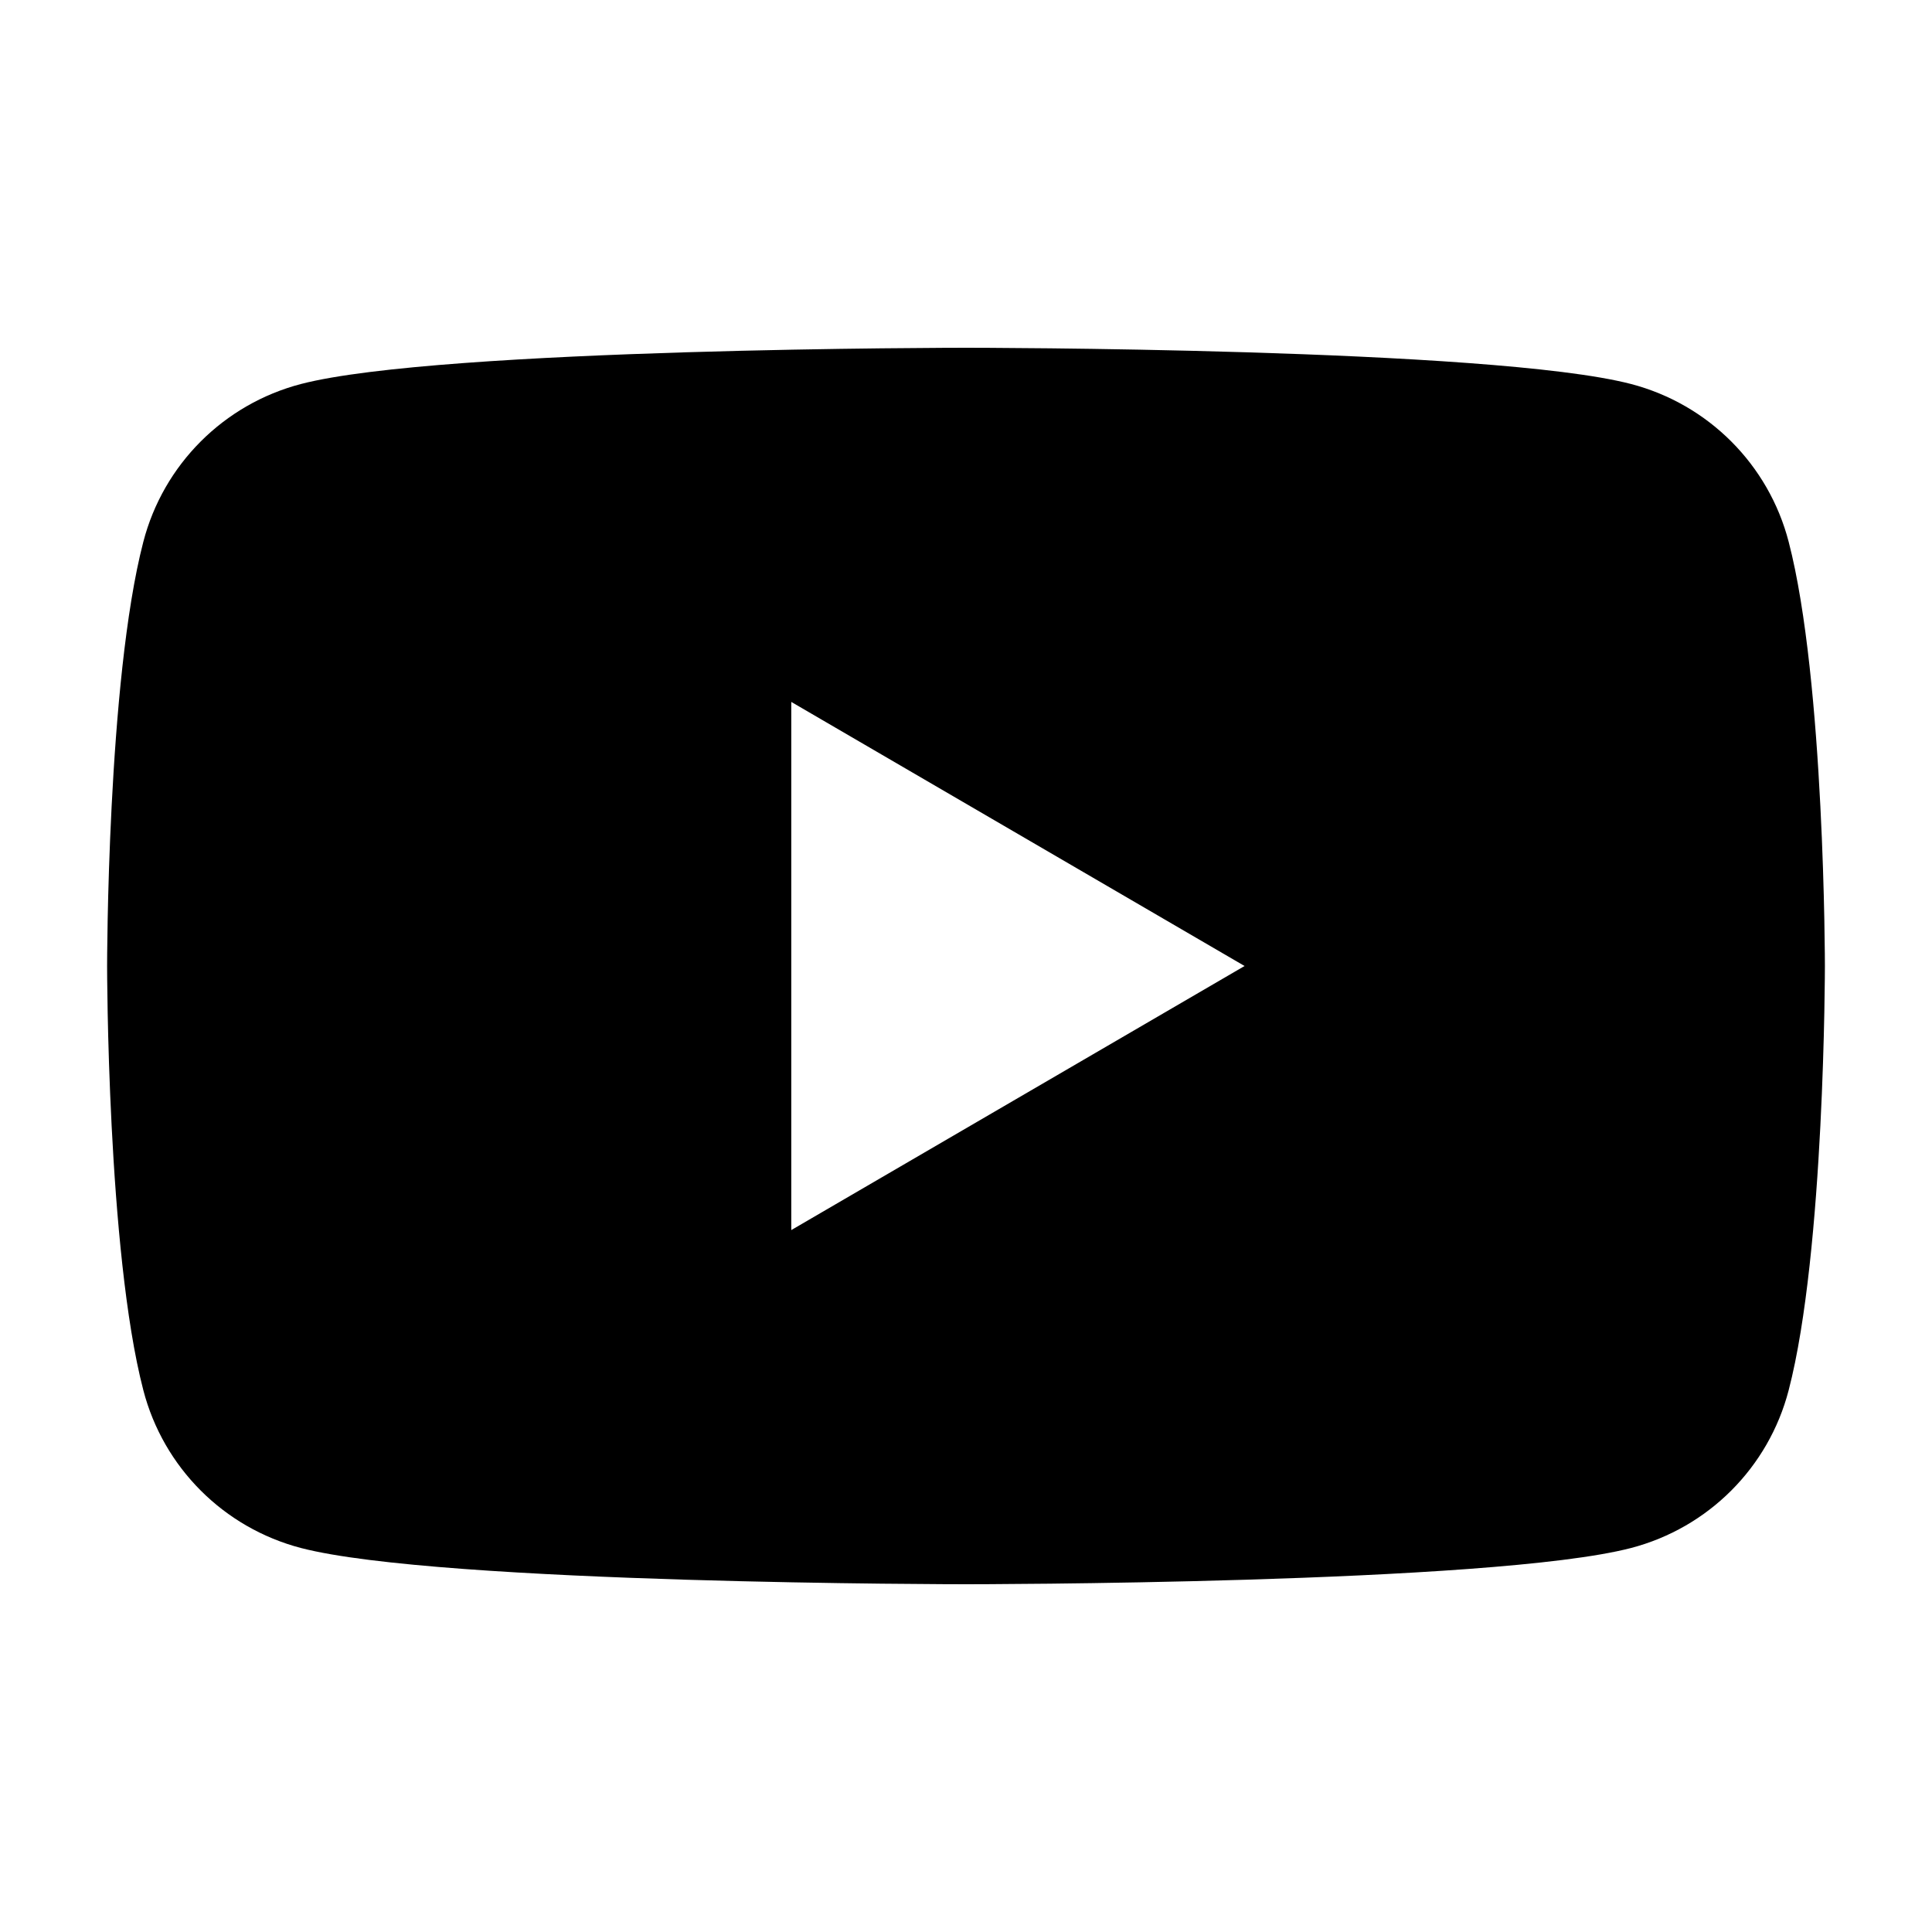
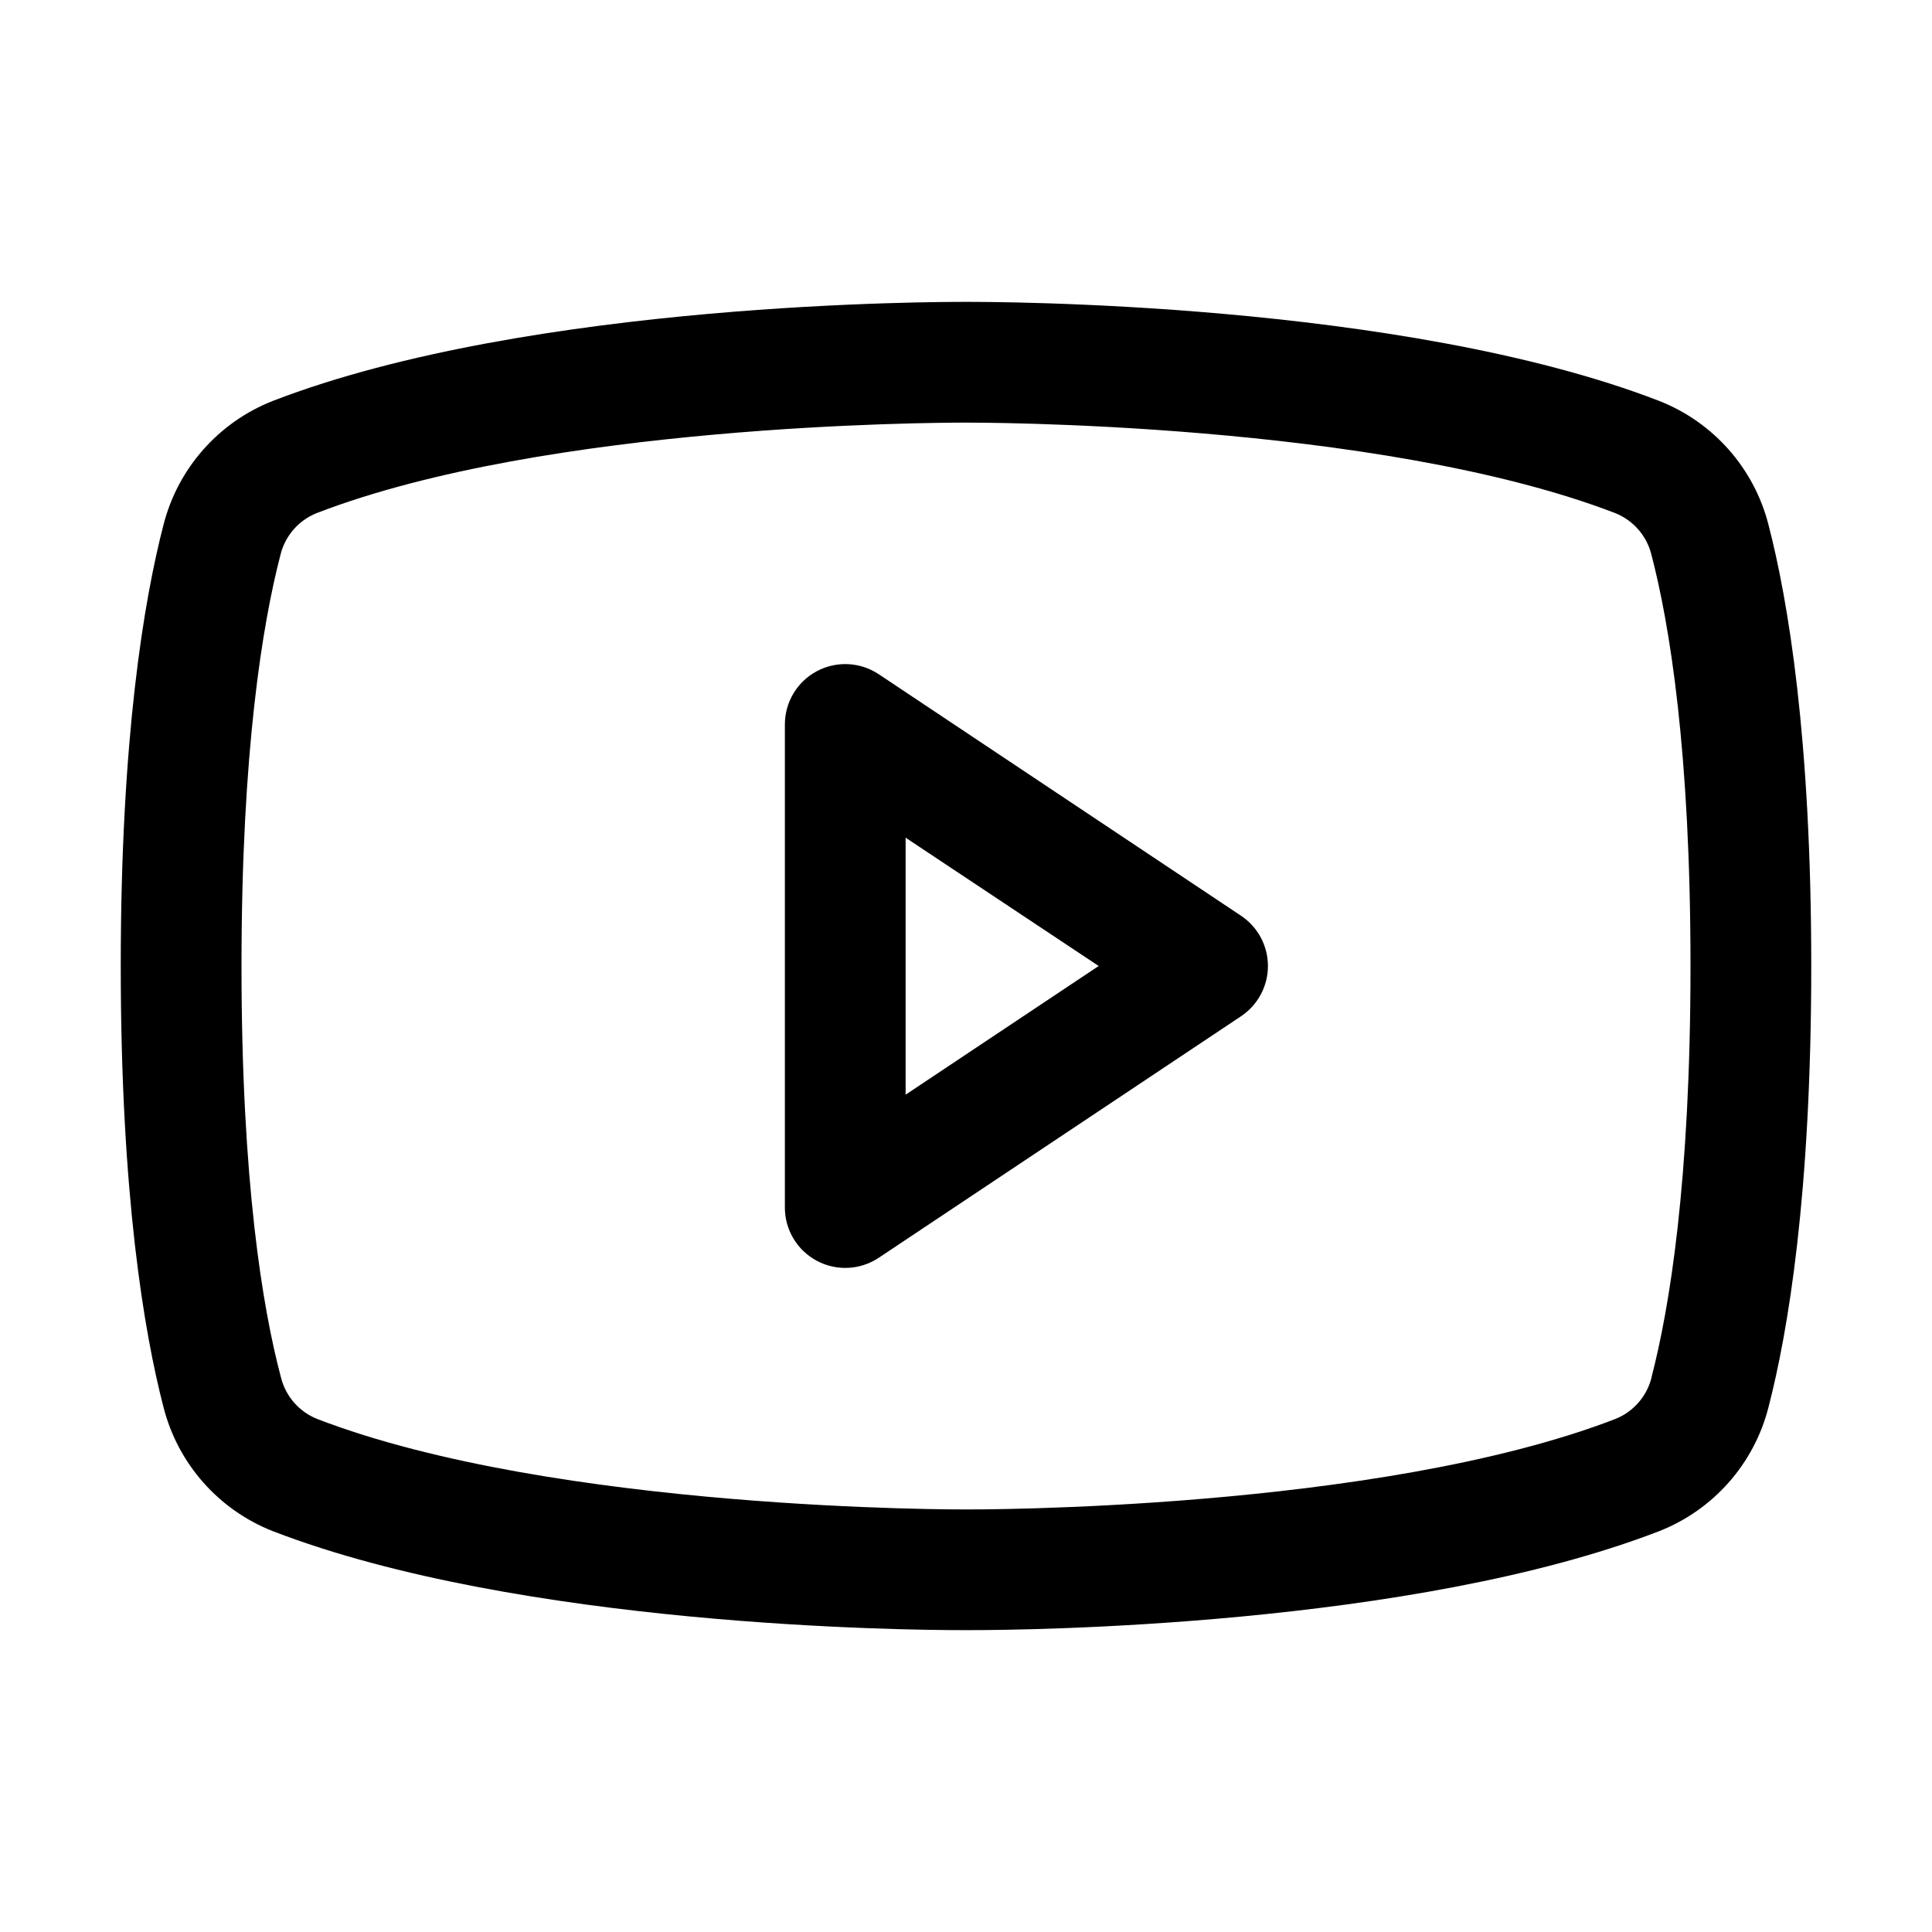
- <svg xmlns="http://www.w3.org/2000/svg" width="16" height="16" viewBox="0 0 16 16" fill="none">
-   <path d="M14.813 4.487C14.647 3.847 14.147 3.347 13.507 3.18C12.353 2.88 8 2.88 8 2.88C8 2.88 3.647 2.88 2.493 3.18C1.853 3.347 1.353 3.847 1.187 4.487C0.887 5.64 0.887 8 0.887 8C0.887 8 0.887 10.36 1.187 11.513C1.353 12.153 1.853 12.653 2.493 12.82C3.647 13.12 8 13.12 8 13.12C8 13.12 12.353 13.12 13.507 12.82C14.147 12.653 14.647 12.153 14.813 11.513C15.113 10.36 15.113 8 15.113 8C15.113 8 15.113 5.64 14.813 4.487ZM6.553 10.187V5.813L10.307 8L6.553 10.187Z" fill="currentColor" />
+ <svg xmlns="http://www.w3.org/2000/svg" viewBox="0 0 256 256" fill="currentColor">
+   <path d="M164.44,121.34l-48-32A8,8,0,0,0,104,96v64a8,8,0,0,0,12.44,6.66l48-32a8,8,0,0,0,0-13.32ZM120,145.05V111l25.58,17ZM234.33,69.52a24,24,0,0,0-14.49-16.4C185.56,39.88,131,40,128,40s-57.56-.12-91.84,13.12a24,24,0,0,0-14.49,16.4C19.08,79.5,16,97.74,16,128s3.08,48.5,5.67,58.48a24,24,0,0,0,14.49,16.41C69,215.56,120.4,216,127.34,216h1.32c6.94,0,58.37-.44,91.18-13.11a24,24,0,0,0,14.49-16.41c2.59-10,5.67-28.22,5.67-58.48S236.92,79.5,234.33,69.52Zm-15.49,113a8,8,0,0,1-4.77,5.49c-31.65,12.22-85.48,12-86,12H128c-.54,0-54.33.2-86-12a8,8,0,0,1-4.77-5.49C34.8,173.39,32,156.57,32,128s2.8-45.39,5.16-54.47A8,8,0,0,1,41.93,68c30.52-11.79,81.66-12,85.85-12h.27c.54,0,54.38-.18,86,12a8,8,0,0,1,4.77,5.49C221.2,82.61,224,99.43,224,128S221.2,173.39,218.84,182.47Z" />
</svg>
